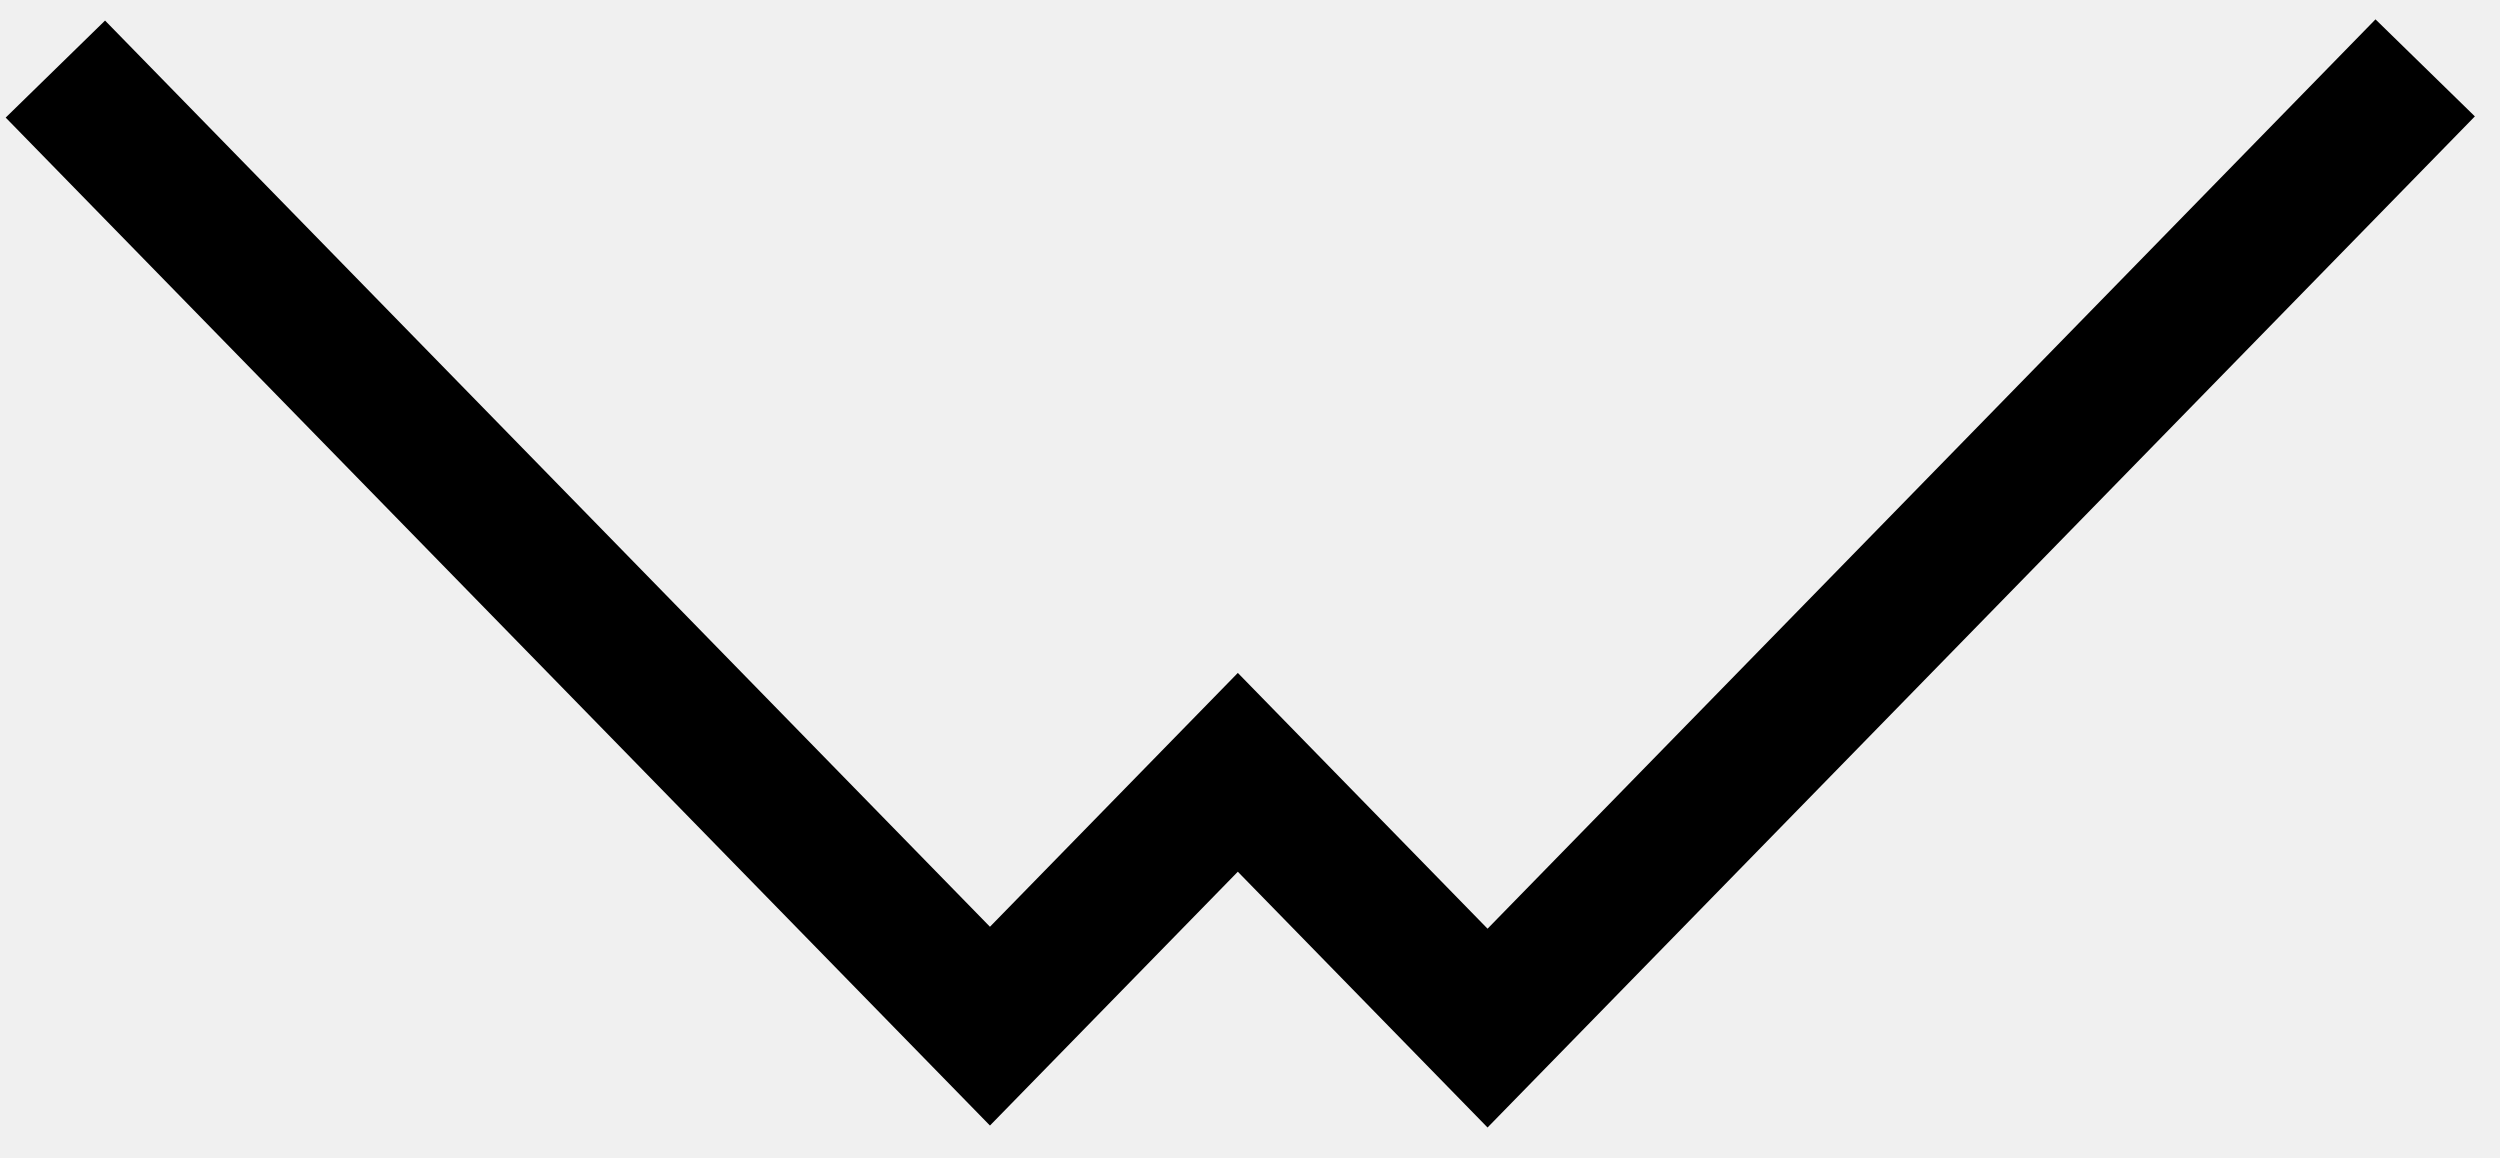
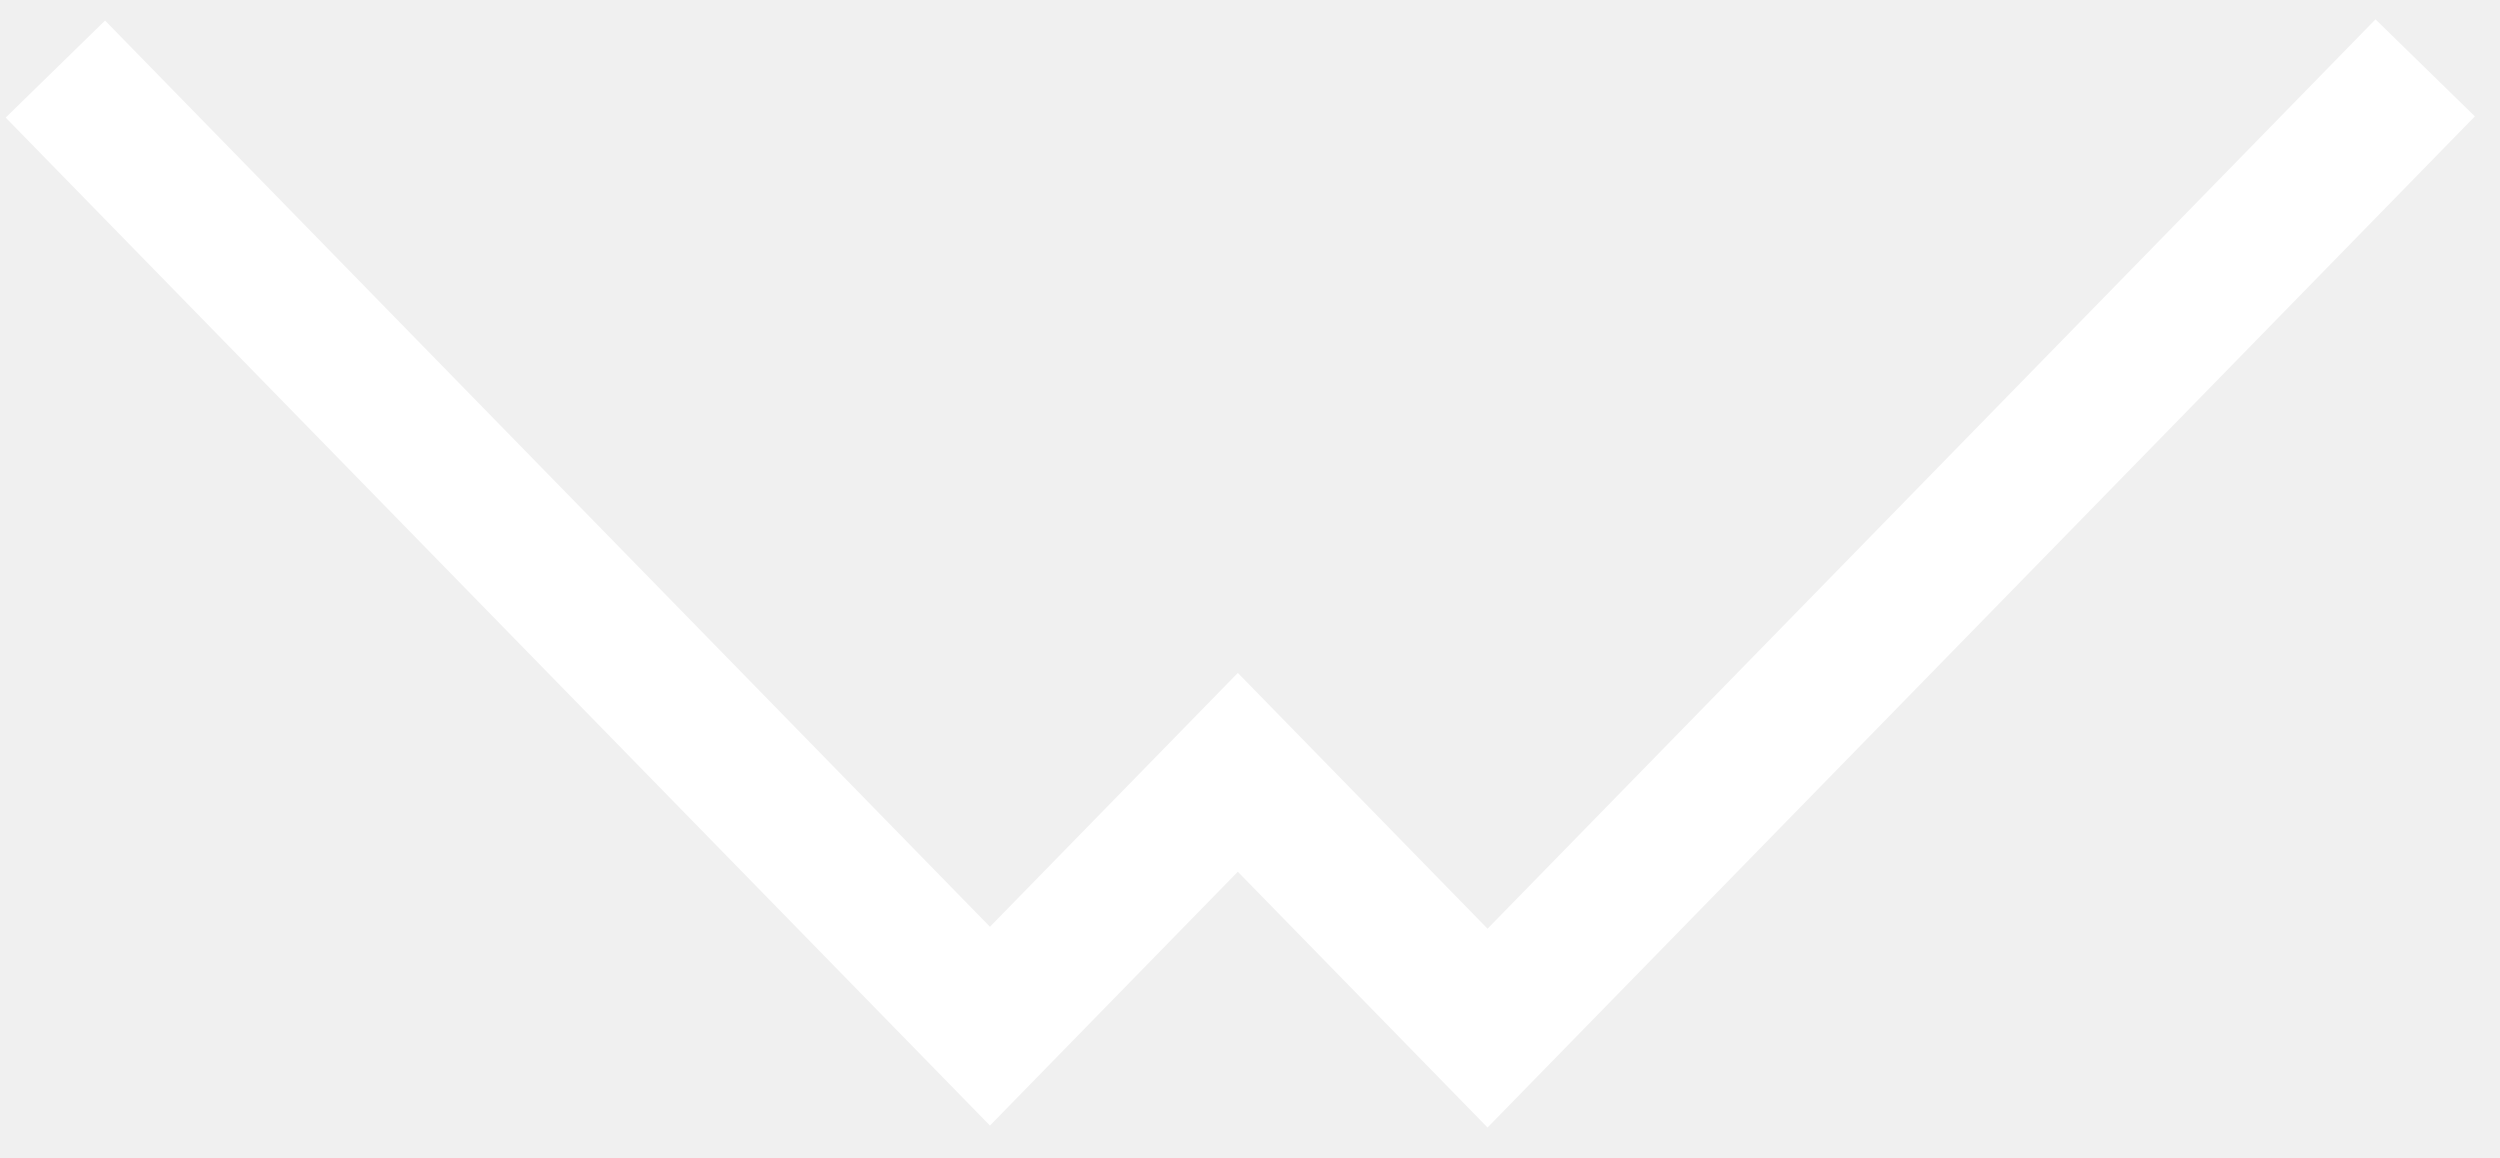
<svg xmlns="http://www.w3.org/2000/svg" width="54px" height="25px" viewBox="0 0 54 25" version="1.1">
  <defs />
  <g id="Page-1" stroke="none" stroke-width="1" fill="none" fill-rule="evenodd">
-     <path d="M1.196,1.492 L21.383,22.165 L26.737,16.682 L32.131,22.207 L52.384,1.466" id="path-1" stroke="#000000" stroke-width="3" />
+     <g id="w" transform="translate(1, 1)" stroke-width="3" stroke="#FFFFFF">
+       <g id="Page-1">
+         <path d="M0.196,0.492 L20.383,21.165 L25.737,15.682 L31.131,21.207 L51.384,0.466" id="path-1" />
+       </g>
+     </g>
  </g>
</svg>
